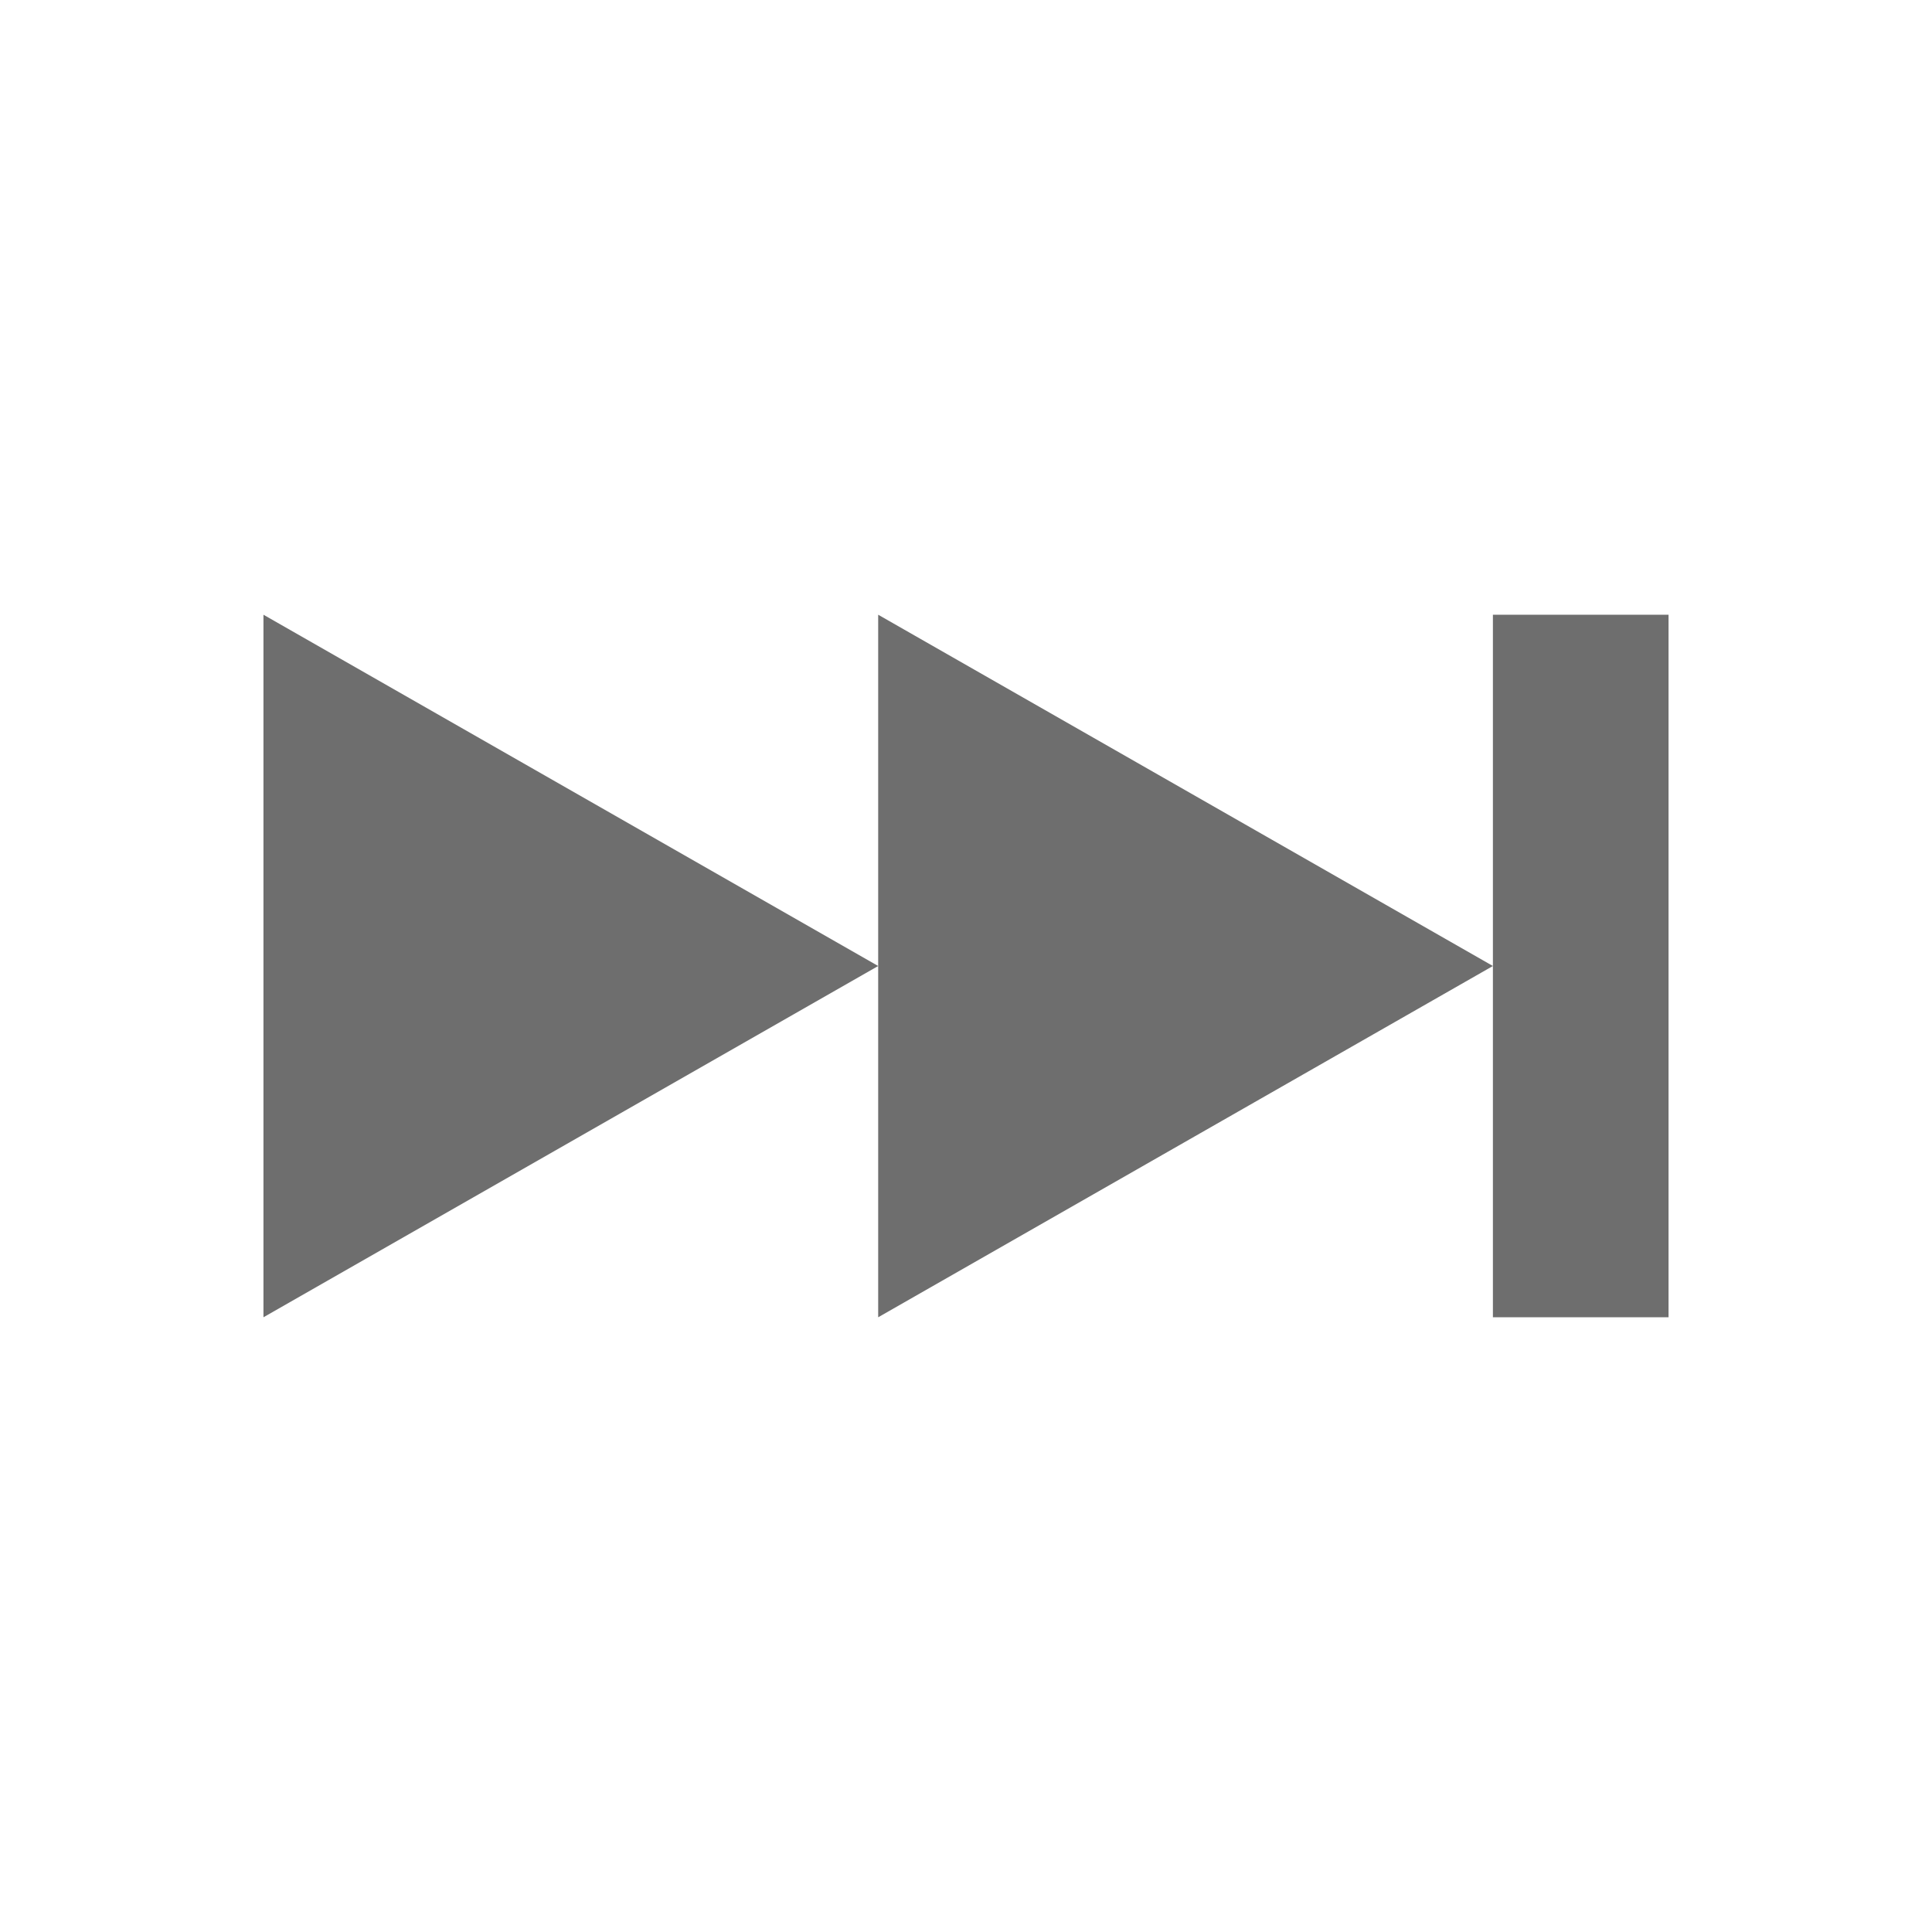
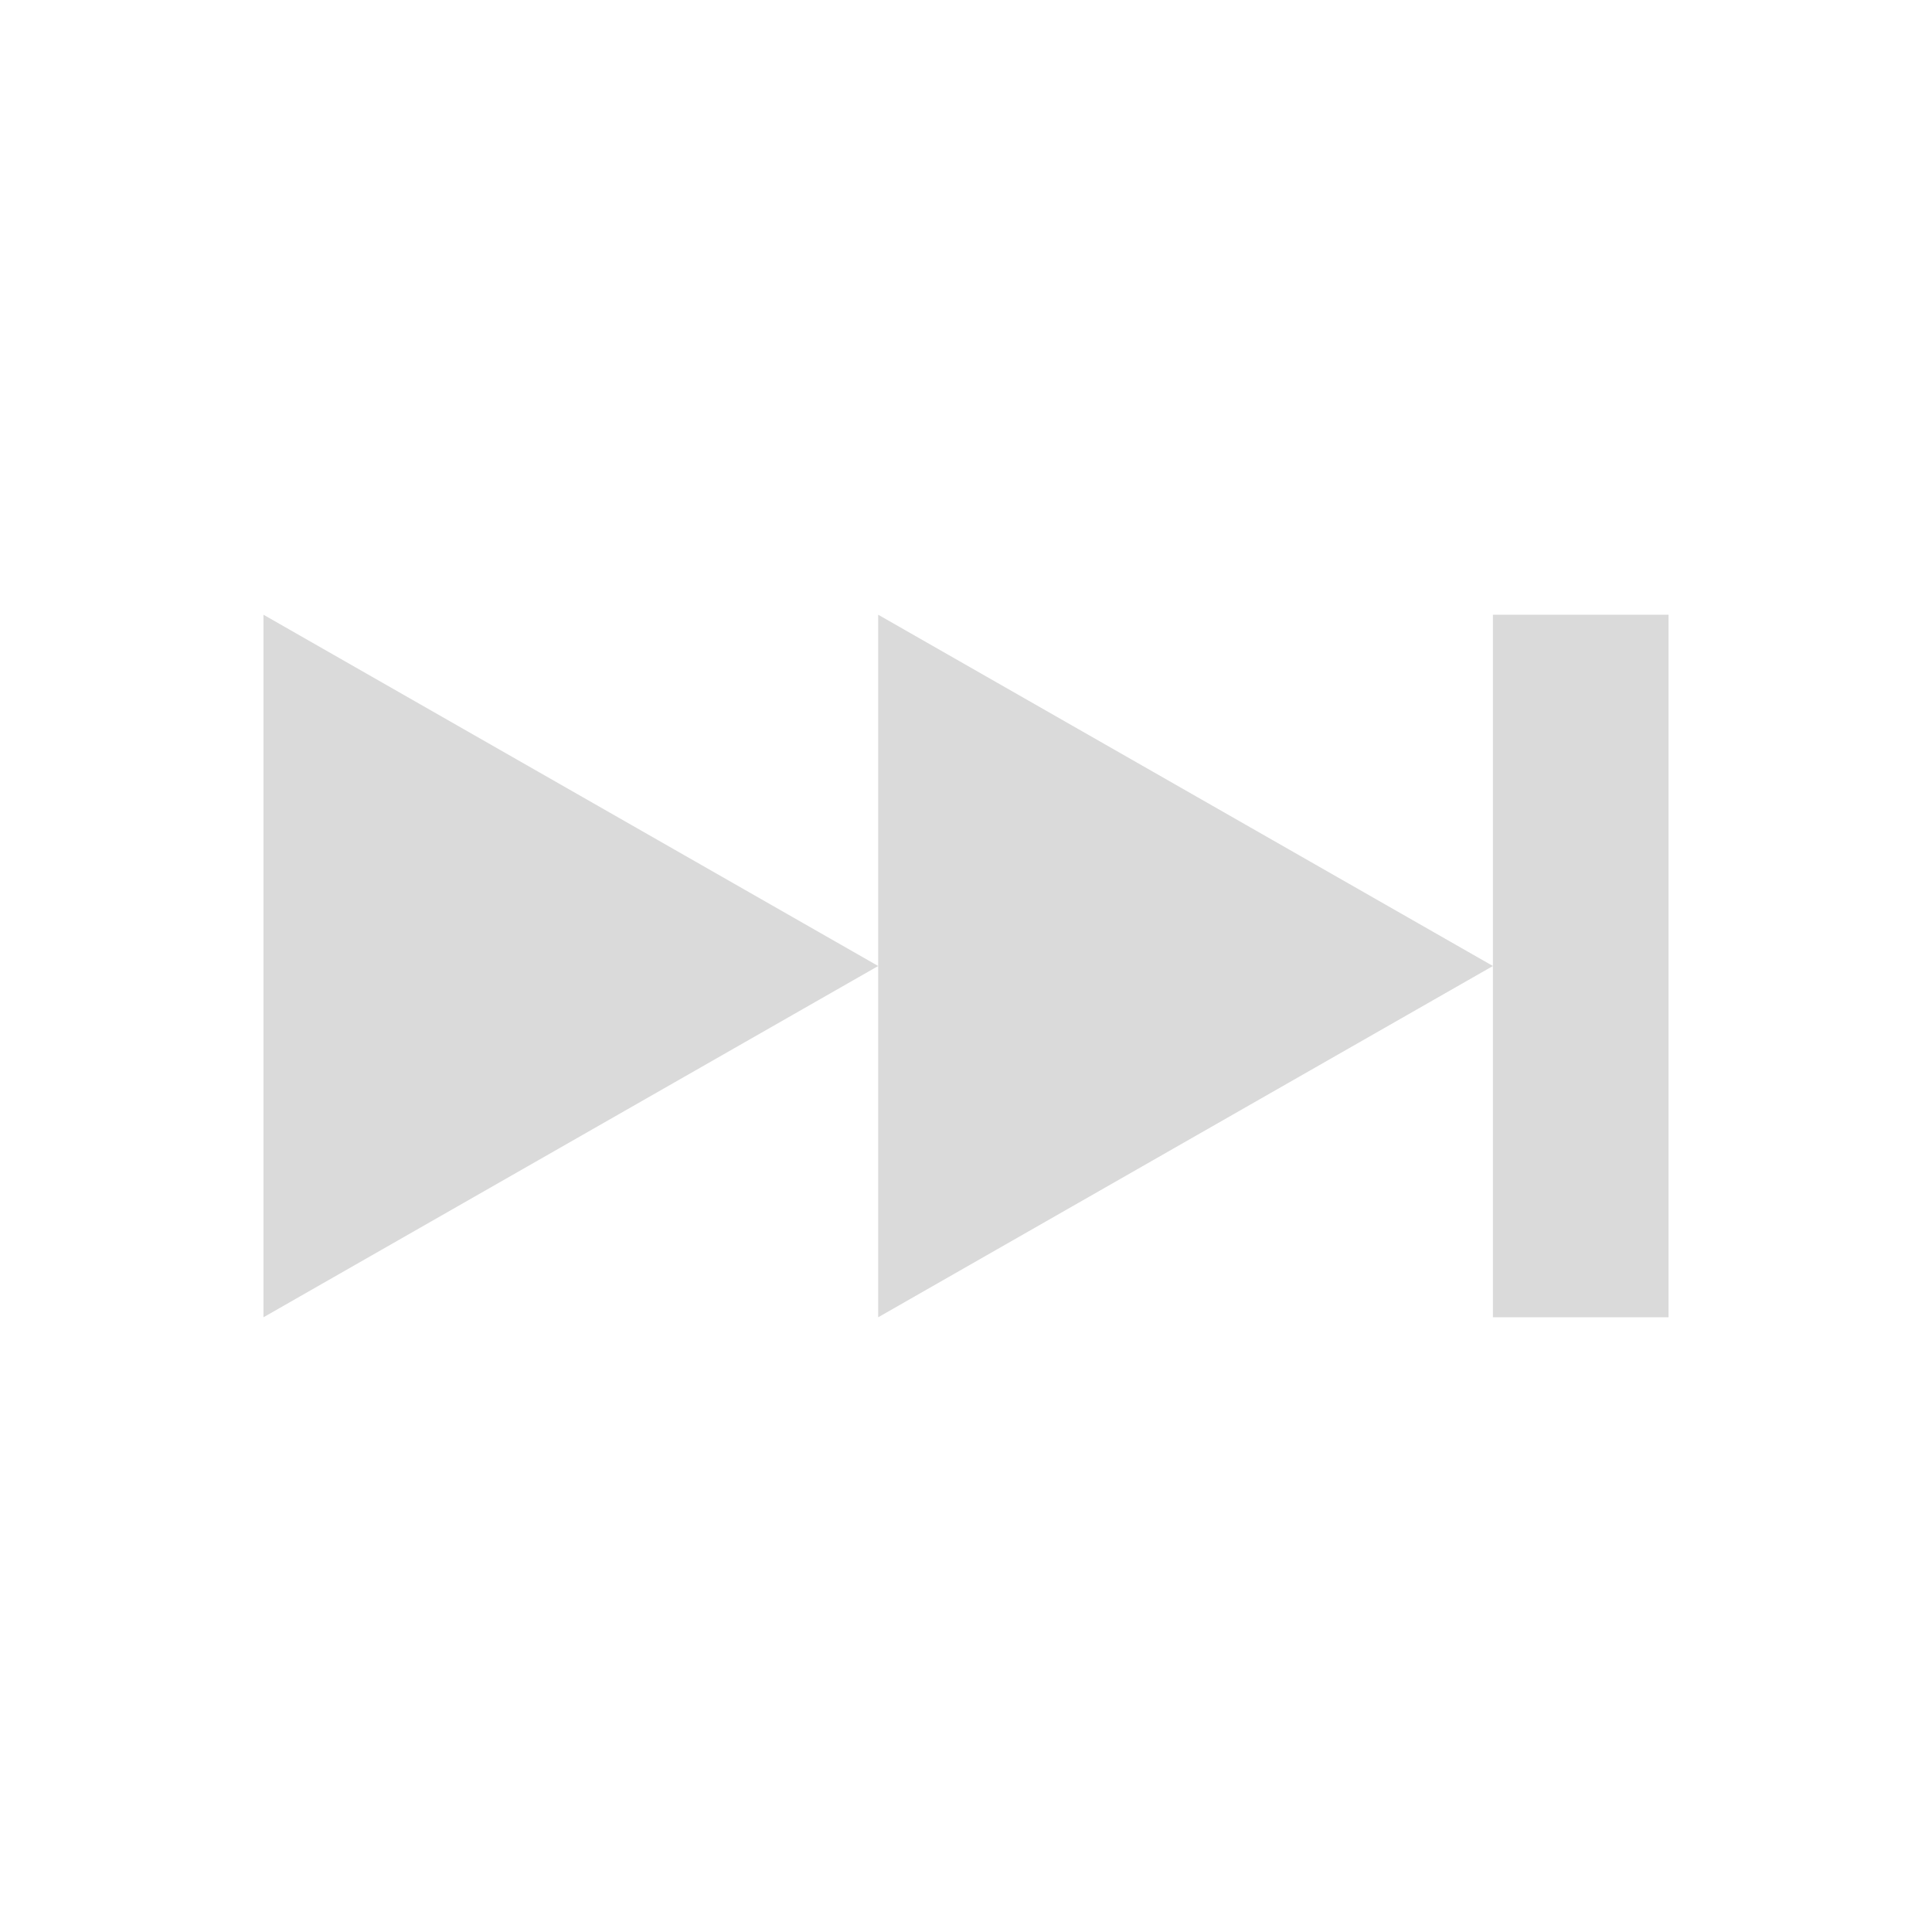
<svg xmlns="http://www.w3.org/2000/svg" width="22" height="22" viewBox="0 0 22 22">
  <defs>
    <style id="current-color-scheme" type="text/css">
-    .ColorScheme-Text { color:#6e6e6e; } .ColorScheme-Highlight { color:#5294e2; }
+    .ColorScheme-Text { color:#DADADA; } .ColorScheme-Highlight { color:#5294e2; }
  </style>
  </defs>
  <path style="fill:currentColor" class="ColorScheme-Text" d="M 0 4 L 0 12 L 7 8 L 0 4 z M 7 8 L 7 12 L 14 8 L 7 4 L 7 8 z M 14 8 L 14 12 L 16 12 L 16 4 L 14 4 L 14 8 z" transform="translate(3 3)" />
</svg>
